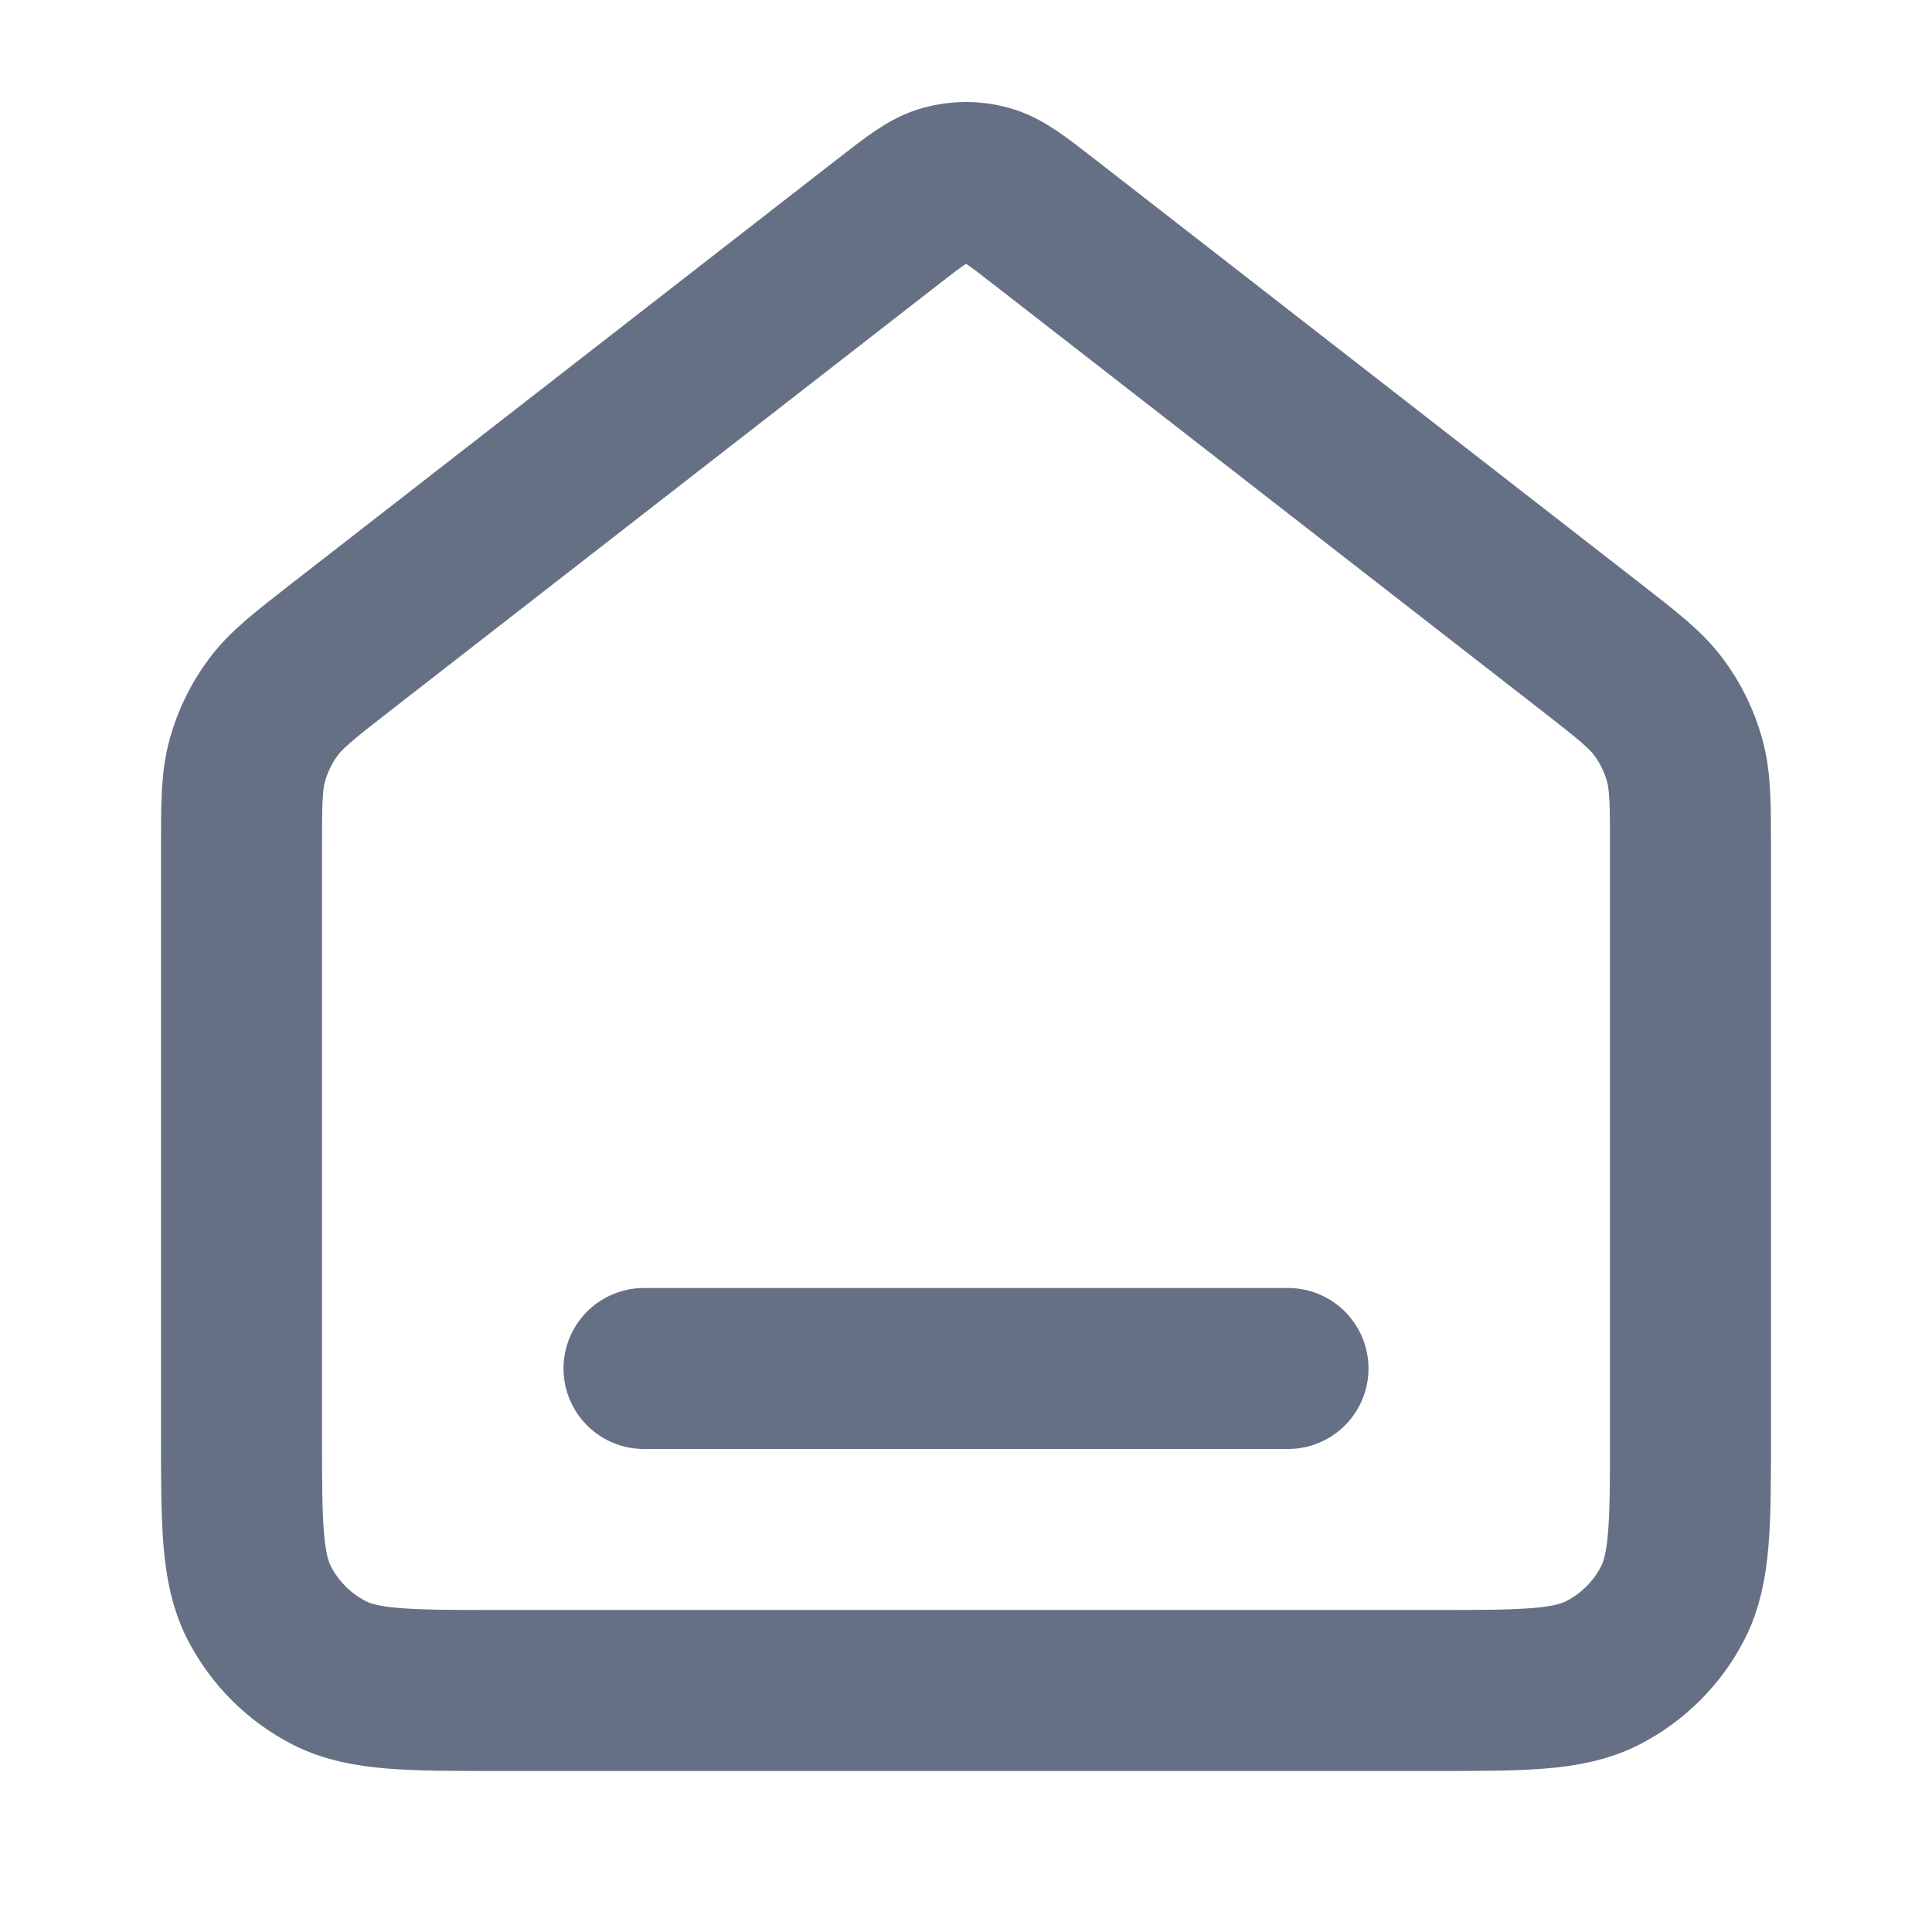
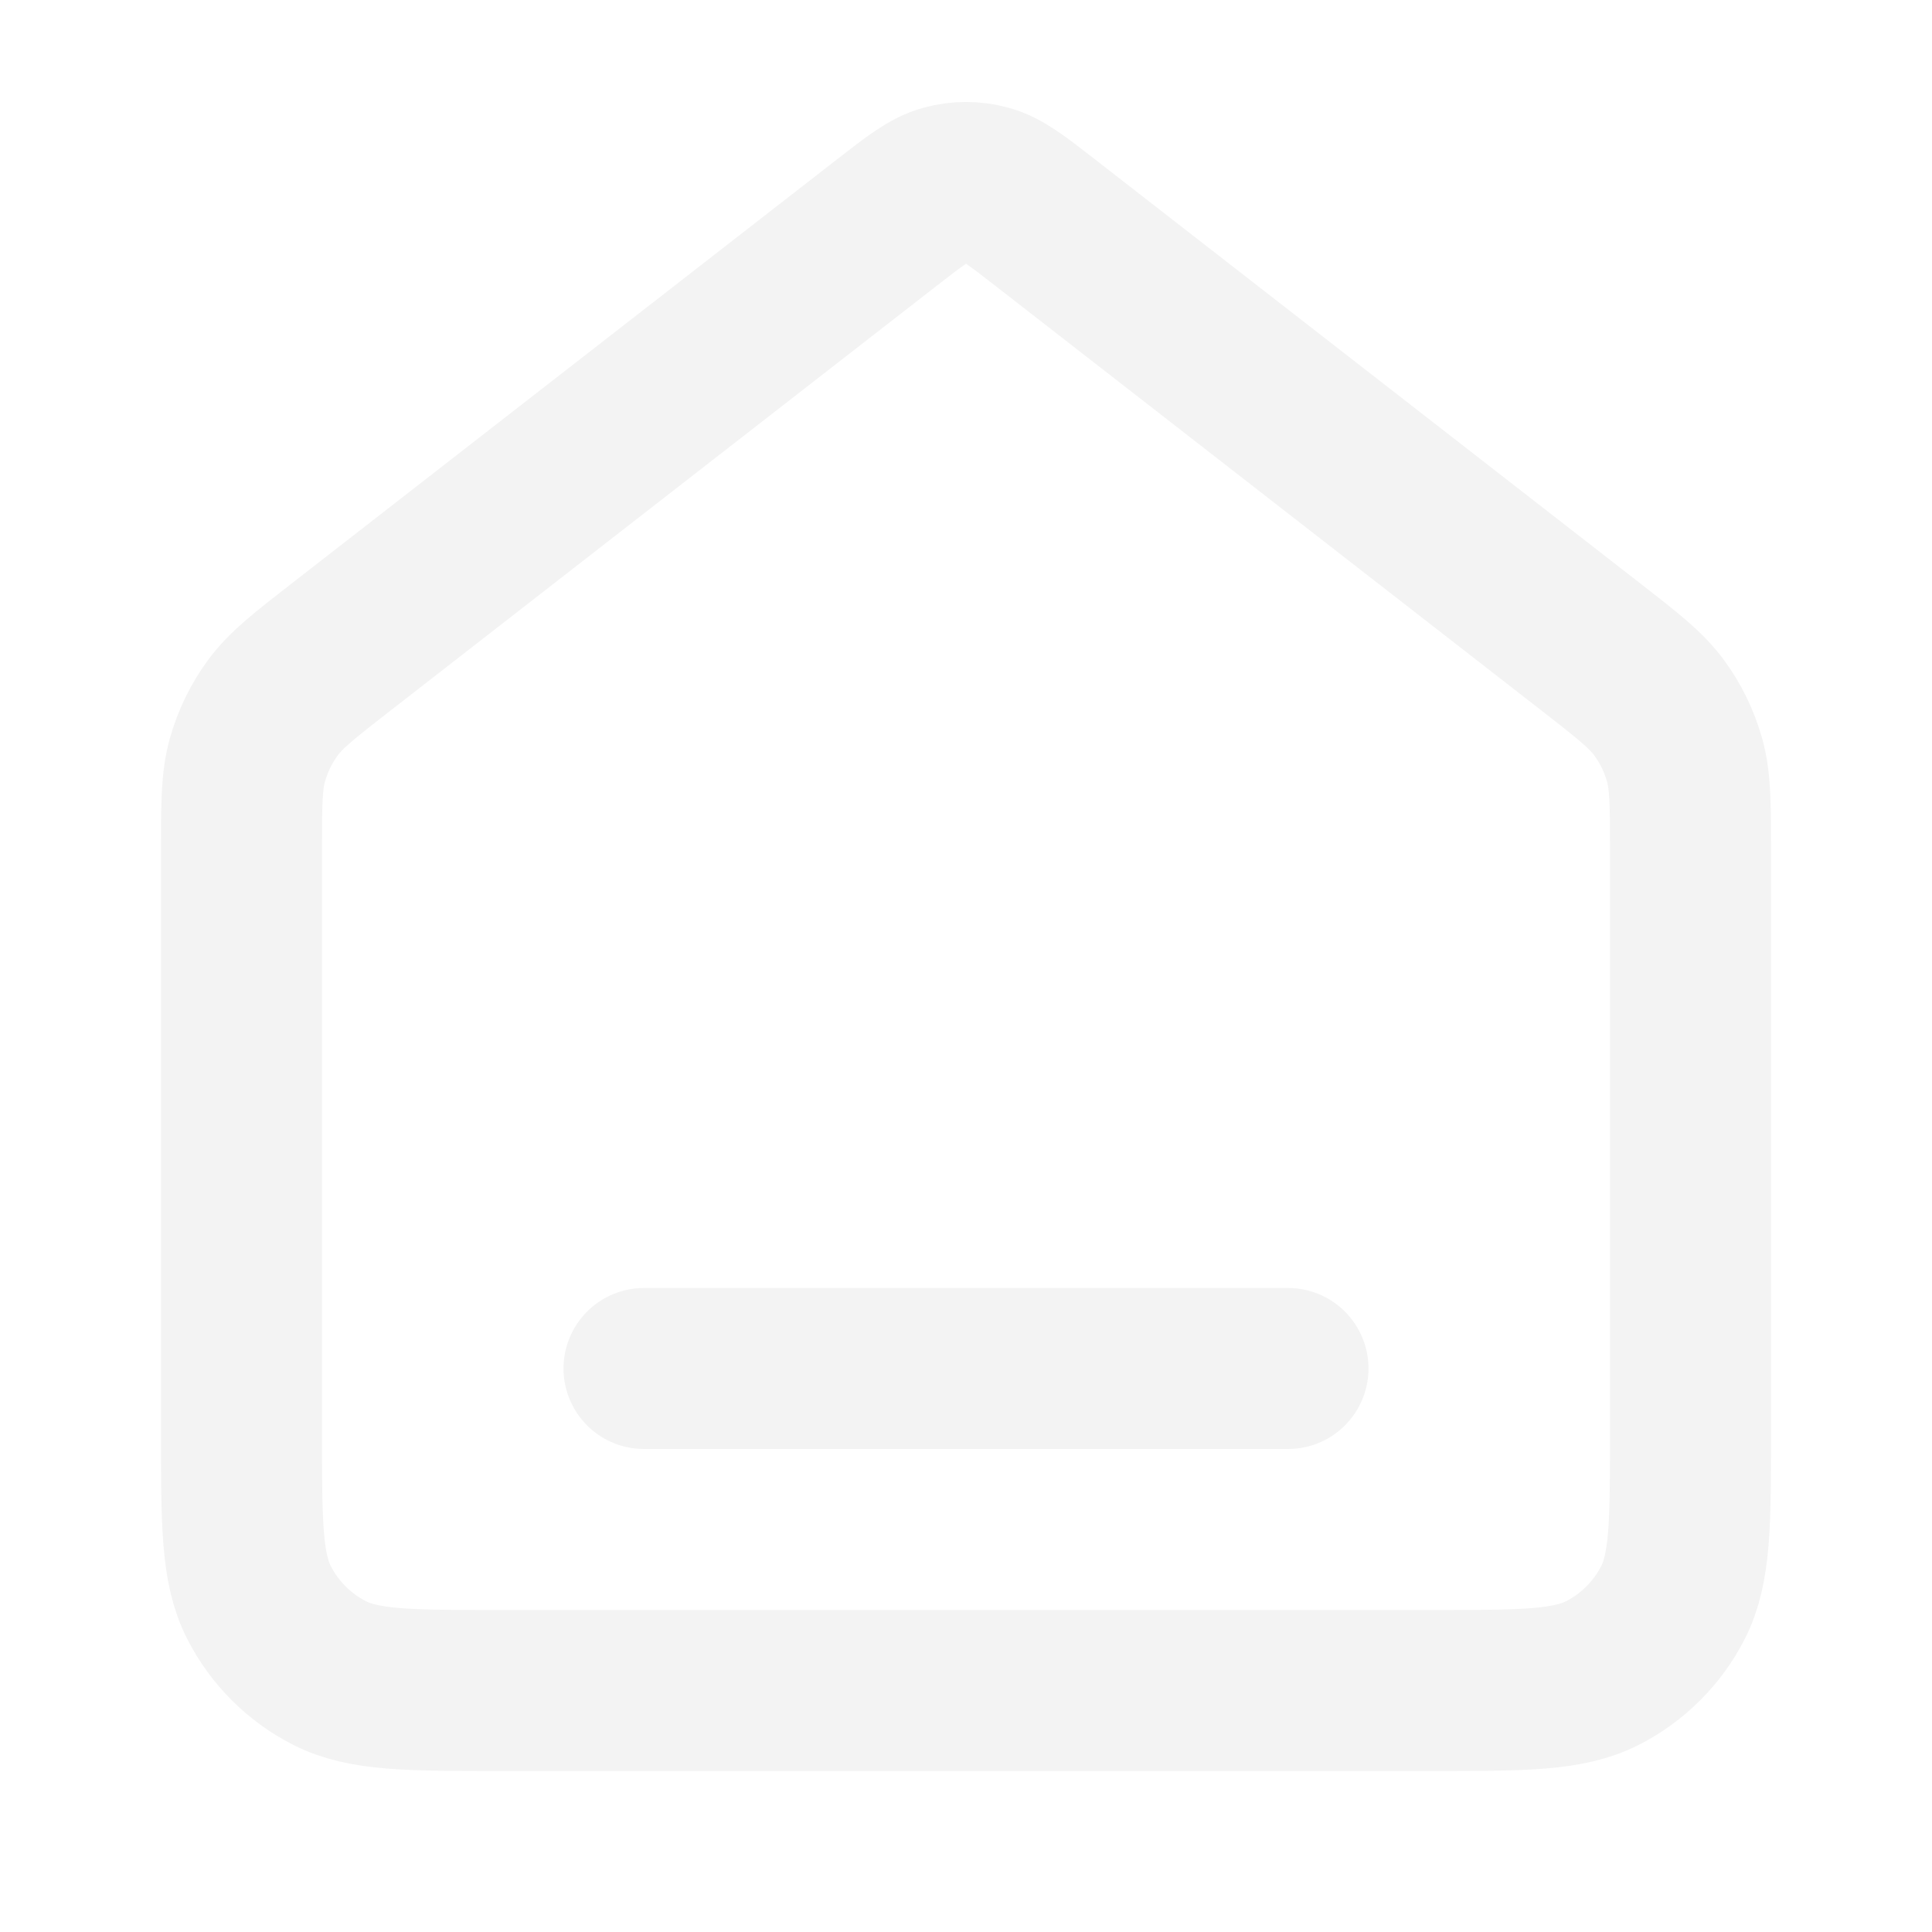
<svg xmlns="http://www.w3.org/2000/svg" width="24" height="24" viewBox="0 0 24 24" fill="none">
-   <path d="M8 17H16M11.018 2.764L4.235 8.039C3.782 8.392 3.555 8.568 3.392 8.789C3.247 8.984 3.14 9.205 3.074 9.439C3 9.704 3 9.991 3 10.565V17.8C3 18.92 3 19.48 3.218 19.908C3.41 20.284 3.716 20.59 4.092 20.782C4.52 21 5.08 21 6.2 21H17.8C18.92 21 19.48 21 19.908 20.782C20.284 20.59 20.59 20.284 20.782 19.908C21 19.48 21 18.92 21 17.8V10.565C21 9.991 21 9.704 20.926 9.439C20.86 9.205 20.753 8.984 20.608 8.789C20.445 8.568 20.218 8.392 19.765 8.039L12.982 2.764C12.631 2.491 12.455 2.354 12.261 2.302C12.09 2.255 11.91 2.255 11.739 2.302C11.545 2.354 11.369 2.491 11.018 2.764Z" stroke="#667085" stroke-width="2" stroke-linecap="round" stroke-linejoin="round" />
+   <path d="M8 17H16M11.018 2.764L4.235 8.039C3.782 8.392 3.555 8.568 3.392 8.789C3.247 8.984 3.14 9.205 3.074 9.439C3 9.704 3 9.991 3 10.565V17.8C3 18.92 3 19.48 3.218 19.908C3.41 20.284 3.716 20.59 4.092 20.782C4.52 21 5.08 21 6.2 21H17.8C18.92 21 19.48 21 19.908 20.782C20.284 20.59 20.59 20.284 20.782 19.908C21 19.48 21 18.92 21 17.8V10.565C21 9.991 21 9.704 20.926 9.439C20.86 9.205 20.753 8.984 20.608 8.789C20.445 8.568 20.218 8.392 19.765 8.039L12.982 2.764C12.631 2.491 12.455 2.354 12.261 2.302C12.09 2.255 11.91 2.255 11.739 2.302C11.545 2.354 11.369 2.491 11.018 2.764Z" stroke="#f3f3f3" stroke-width="2" stroke-linecap="round" stroke-linejoin="round" />
</svg>
